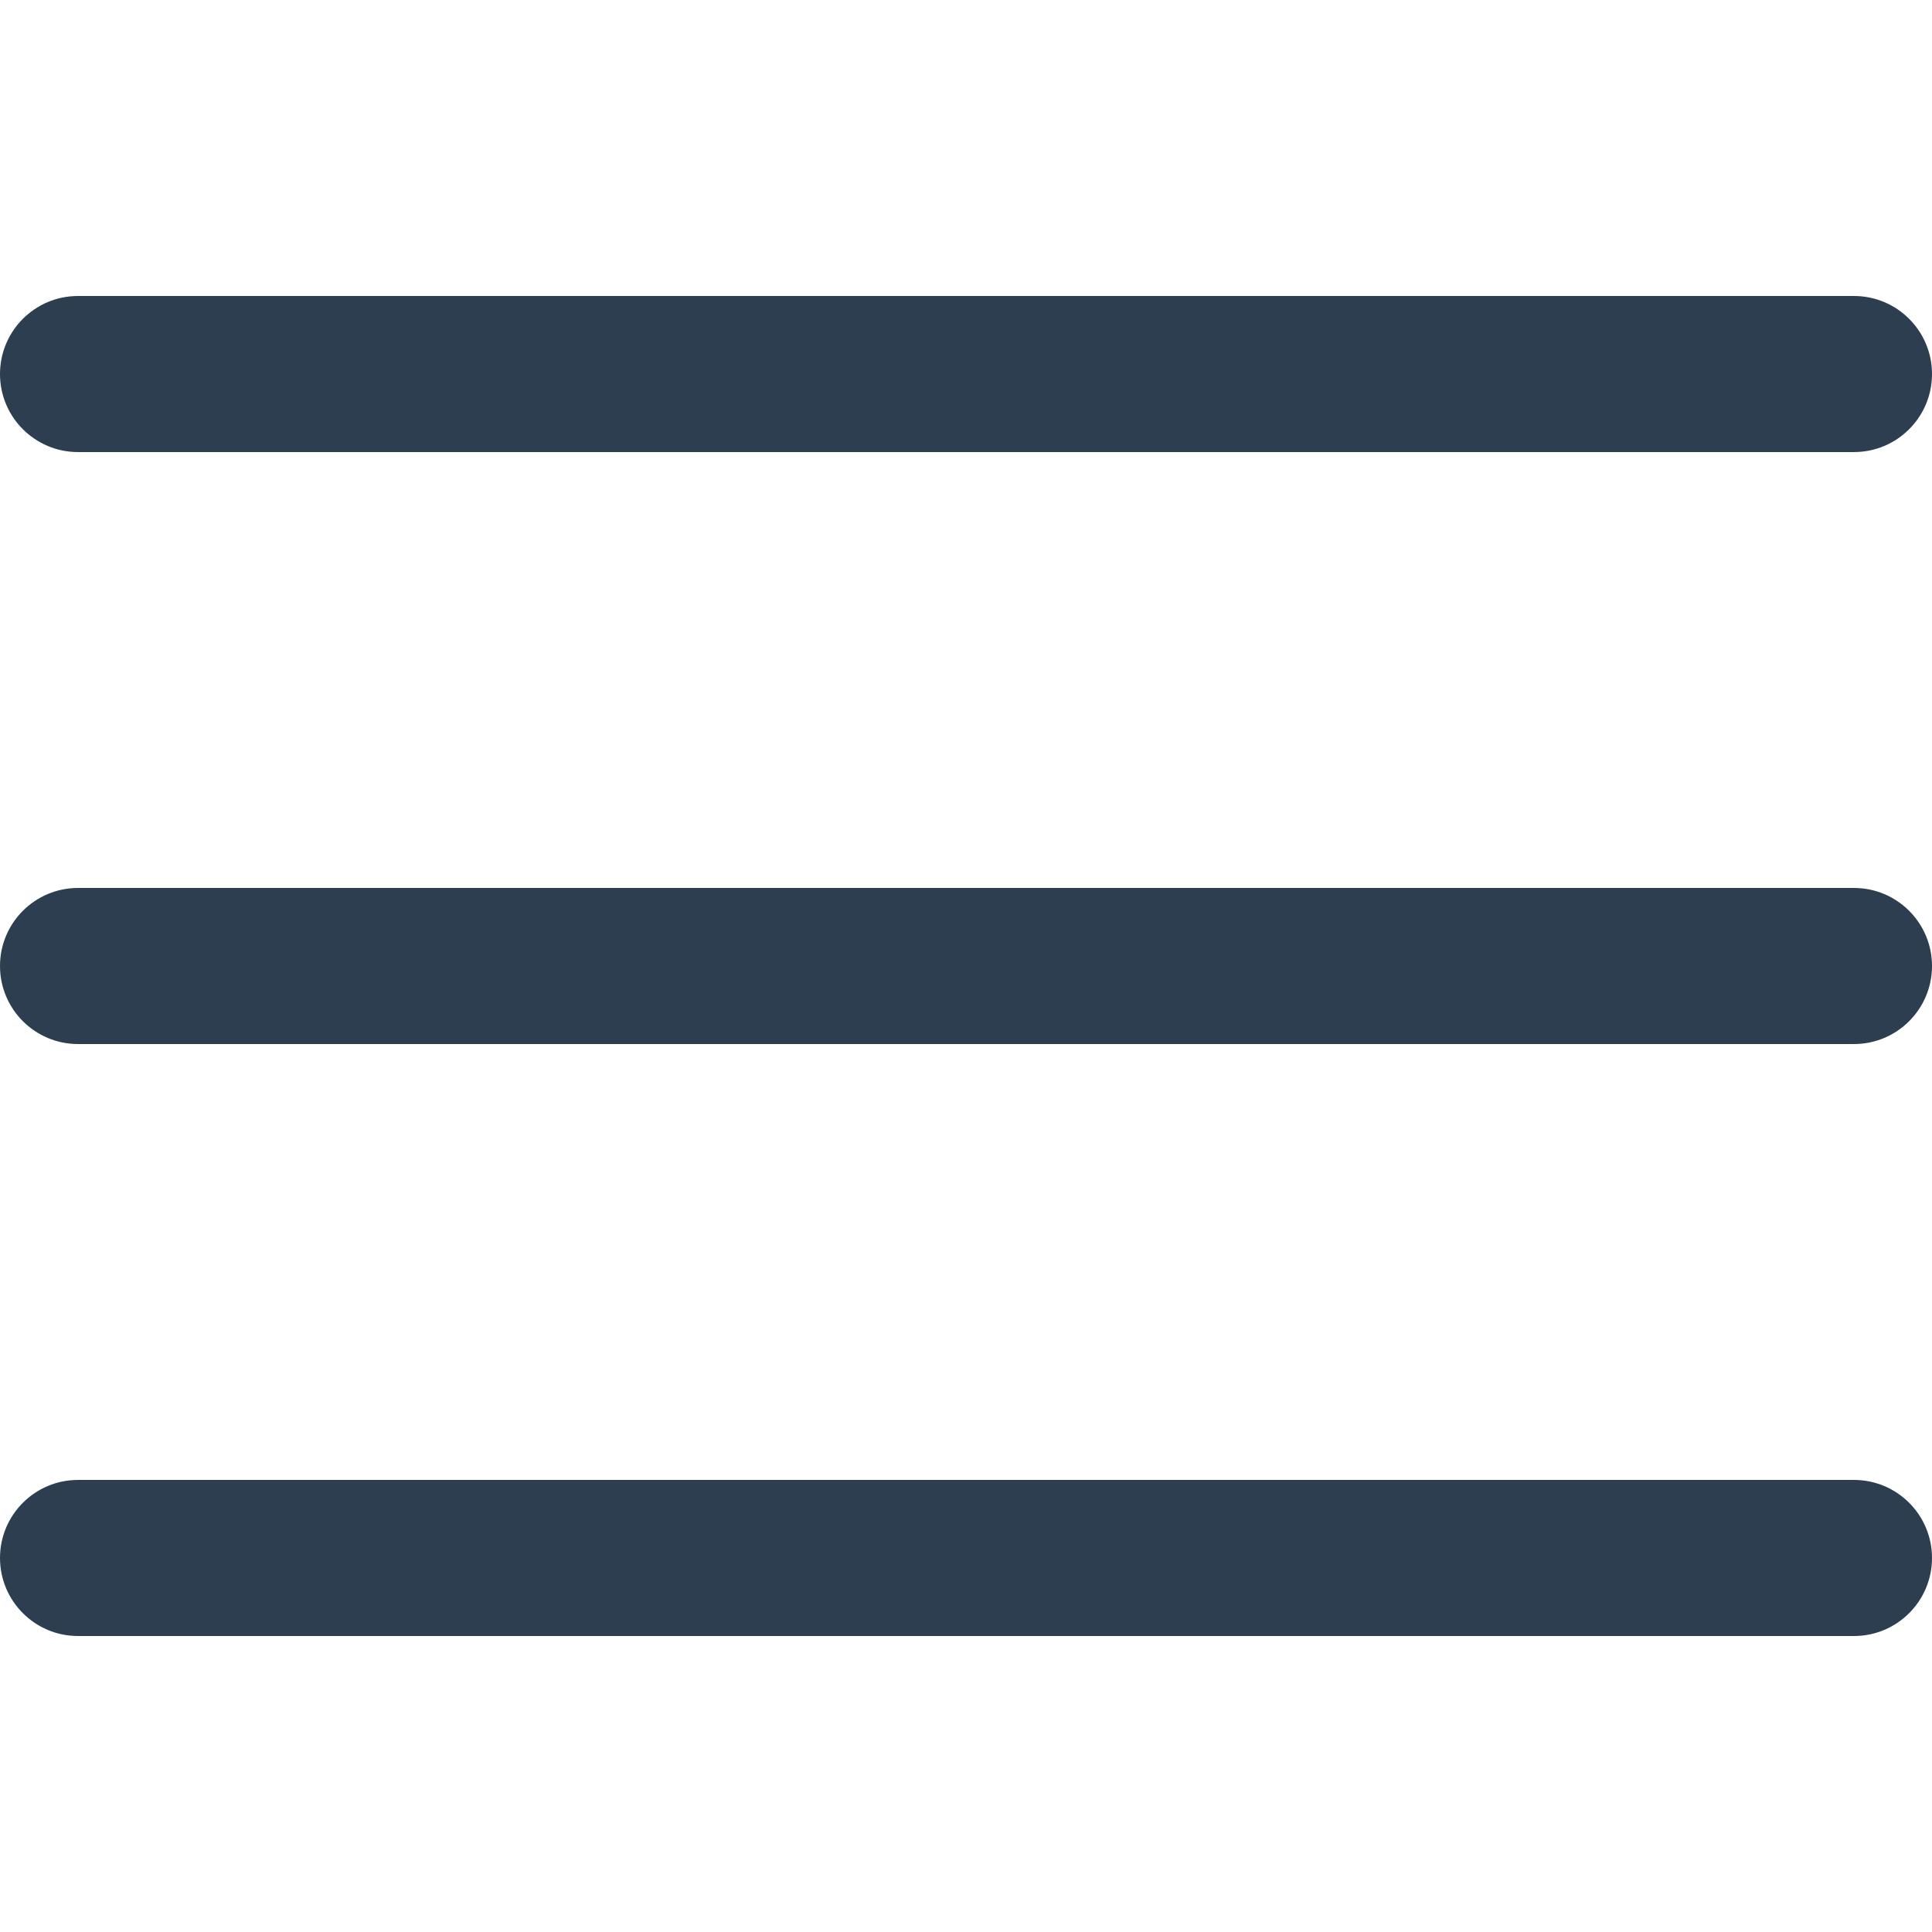
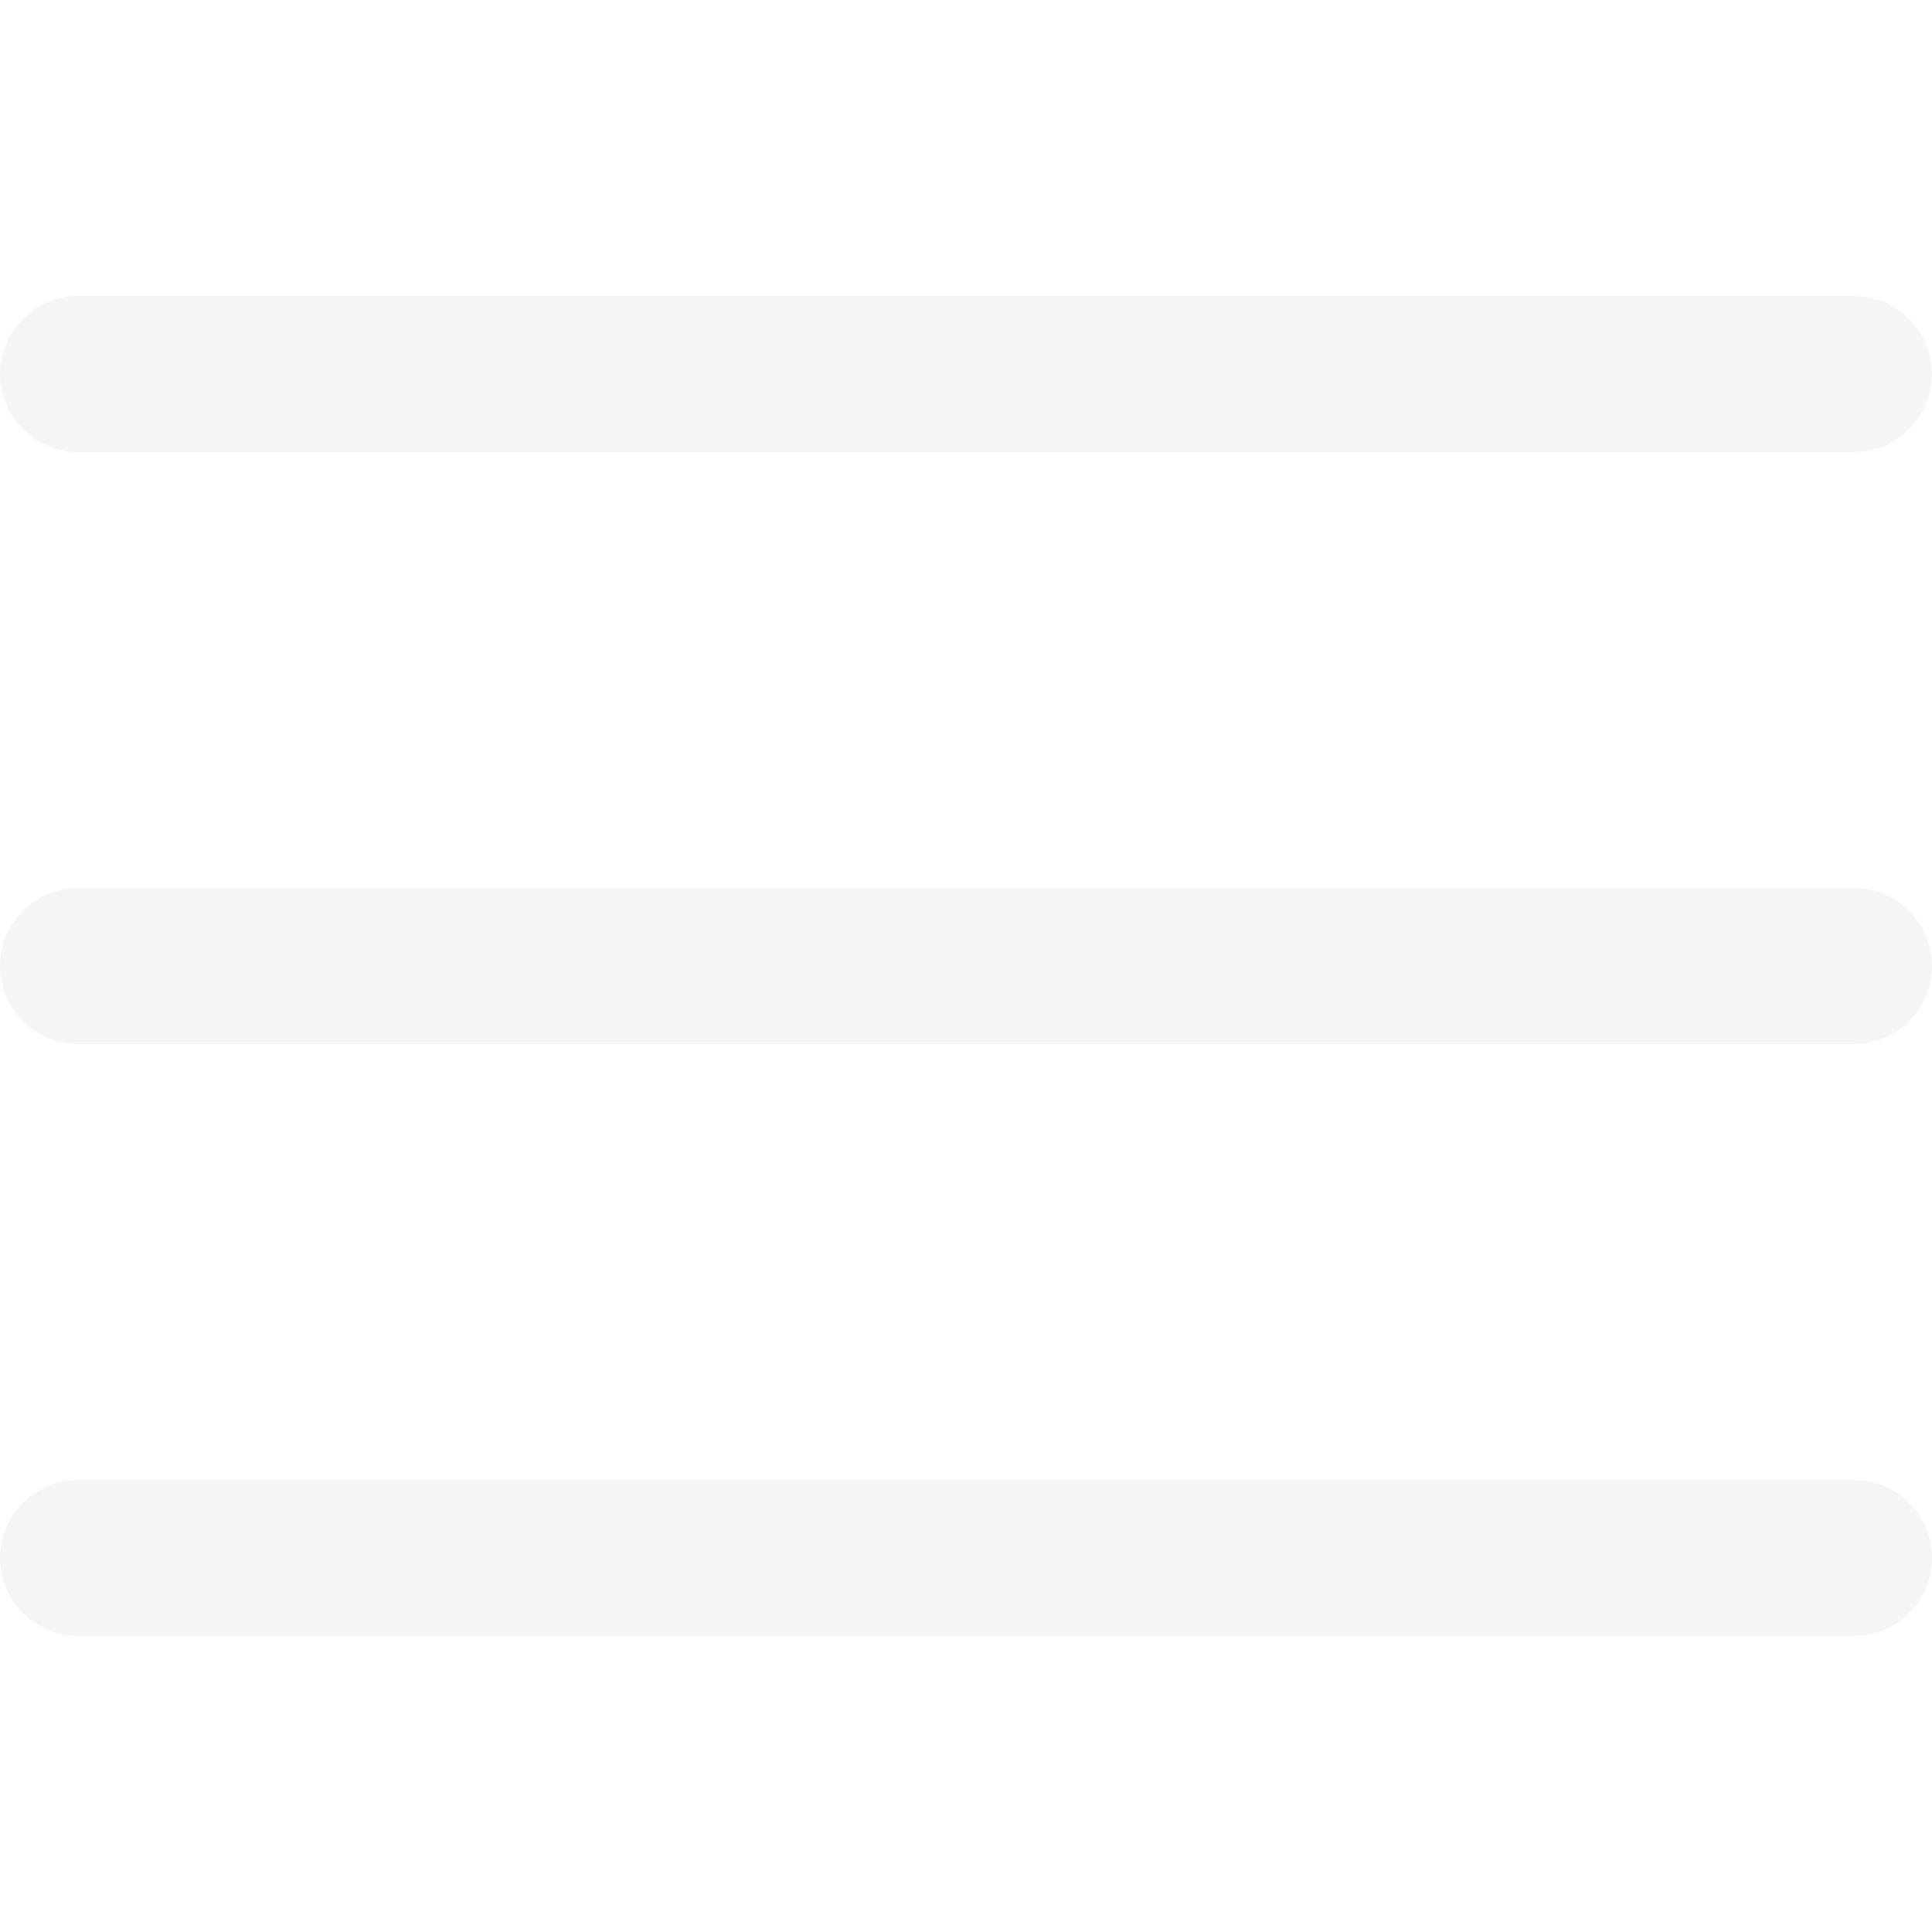
<svg xmlns="http://www.w3.org/2000/svg" version="1.1" id="Layer_1" x="0px" y="0px" viewBox="0 0 512 512" style="enable-background:new 0 0 512 512;" xml:space="preserve" width="512px" height="512px">
  <g>
    <g>
      <g>
-         <path d="M491.318,235.318H20.682C9.26,235.318,0,244.577,0,256s9.26,20.682,20.682,20.682h470.636    c11.423,0,20.682-9.259,20.682-20.682C512,244.578,502.741,235.318,491.318,235.318z" data-original="#000000" class="active-path" data-old_color="#2c3e50" fill="#2c3e50" />
+         <path d="M491.318,235.318H20.682C9.26,235.318,0,244.577,0,256s9.26,20.682,20.682,20.682h470.636    c11.423,0,20.682-9.259,20.682-20.682C512,244.578,502.741,235.318,491.318,235.318z" data-original="#000000" class="active-path" data-old_color="#2c3e50" fill="rgb(245, 245, 245)" />
      </g>
    </g>
    <g>
      <g>
-         <path d="M491.318,78.439H20.682C9.26,78.439,0,87.699,0,99.121c0,11.422,9.26,20.682,20.682,20.682h470.636    c11.423,0,20.682-9.26,20.682-20.682C512,87.699,502.741,78.439,491.318,78.439z" data-original="#000000" class="active-path" data-old_color="#2c3e50" fill="#2c3e50" />
+         <path d="M491.318,78.439H20.682C9.26,78.439,0,87.699,0,99.121c0,11.422,9.26,20.682,20.682,20.682h470.636    c11.423,0,20.682-9.26,20.682-20.682C512,87.699,502.741,78.439,491.318,78.439z" data-original="#000000" class="active-path" data-old_color="#2c3e50" fill="rgb(245, 245, 245)" />
      </g>
    </g>
    <g>
      <g>
-         <path d="M491.318,392.197H20.682C9.26,392.197,0,401.456,0,412.879s9.26,20.682,20.682,20.682h470.636    c11.423,0,20.682-9.259,20.682-20.682S502.741,392.197,491.318,392.197z" data-original="#000000" class="active-path" data-old_color="#2c3e50" fill="#2c3e50" />
+         <path d="M491.318,392.197H20.682C9.26,392.197,0,401.456,0,412.879s9.26,20.682,20.682,20.682h470.636    c11.423,0,20.682-9.259,20.682-20.682S502.741,392.197,491.318,392.197z" data-original="#000000" class="active-path" data-old_color="#2c3e50" fill="rgb(245, 245, 245)" />
      </g>
    </g>
  </g>
</svg>
